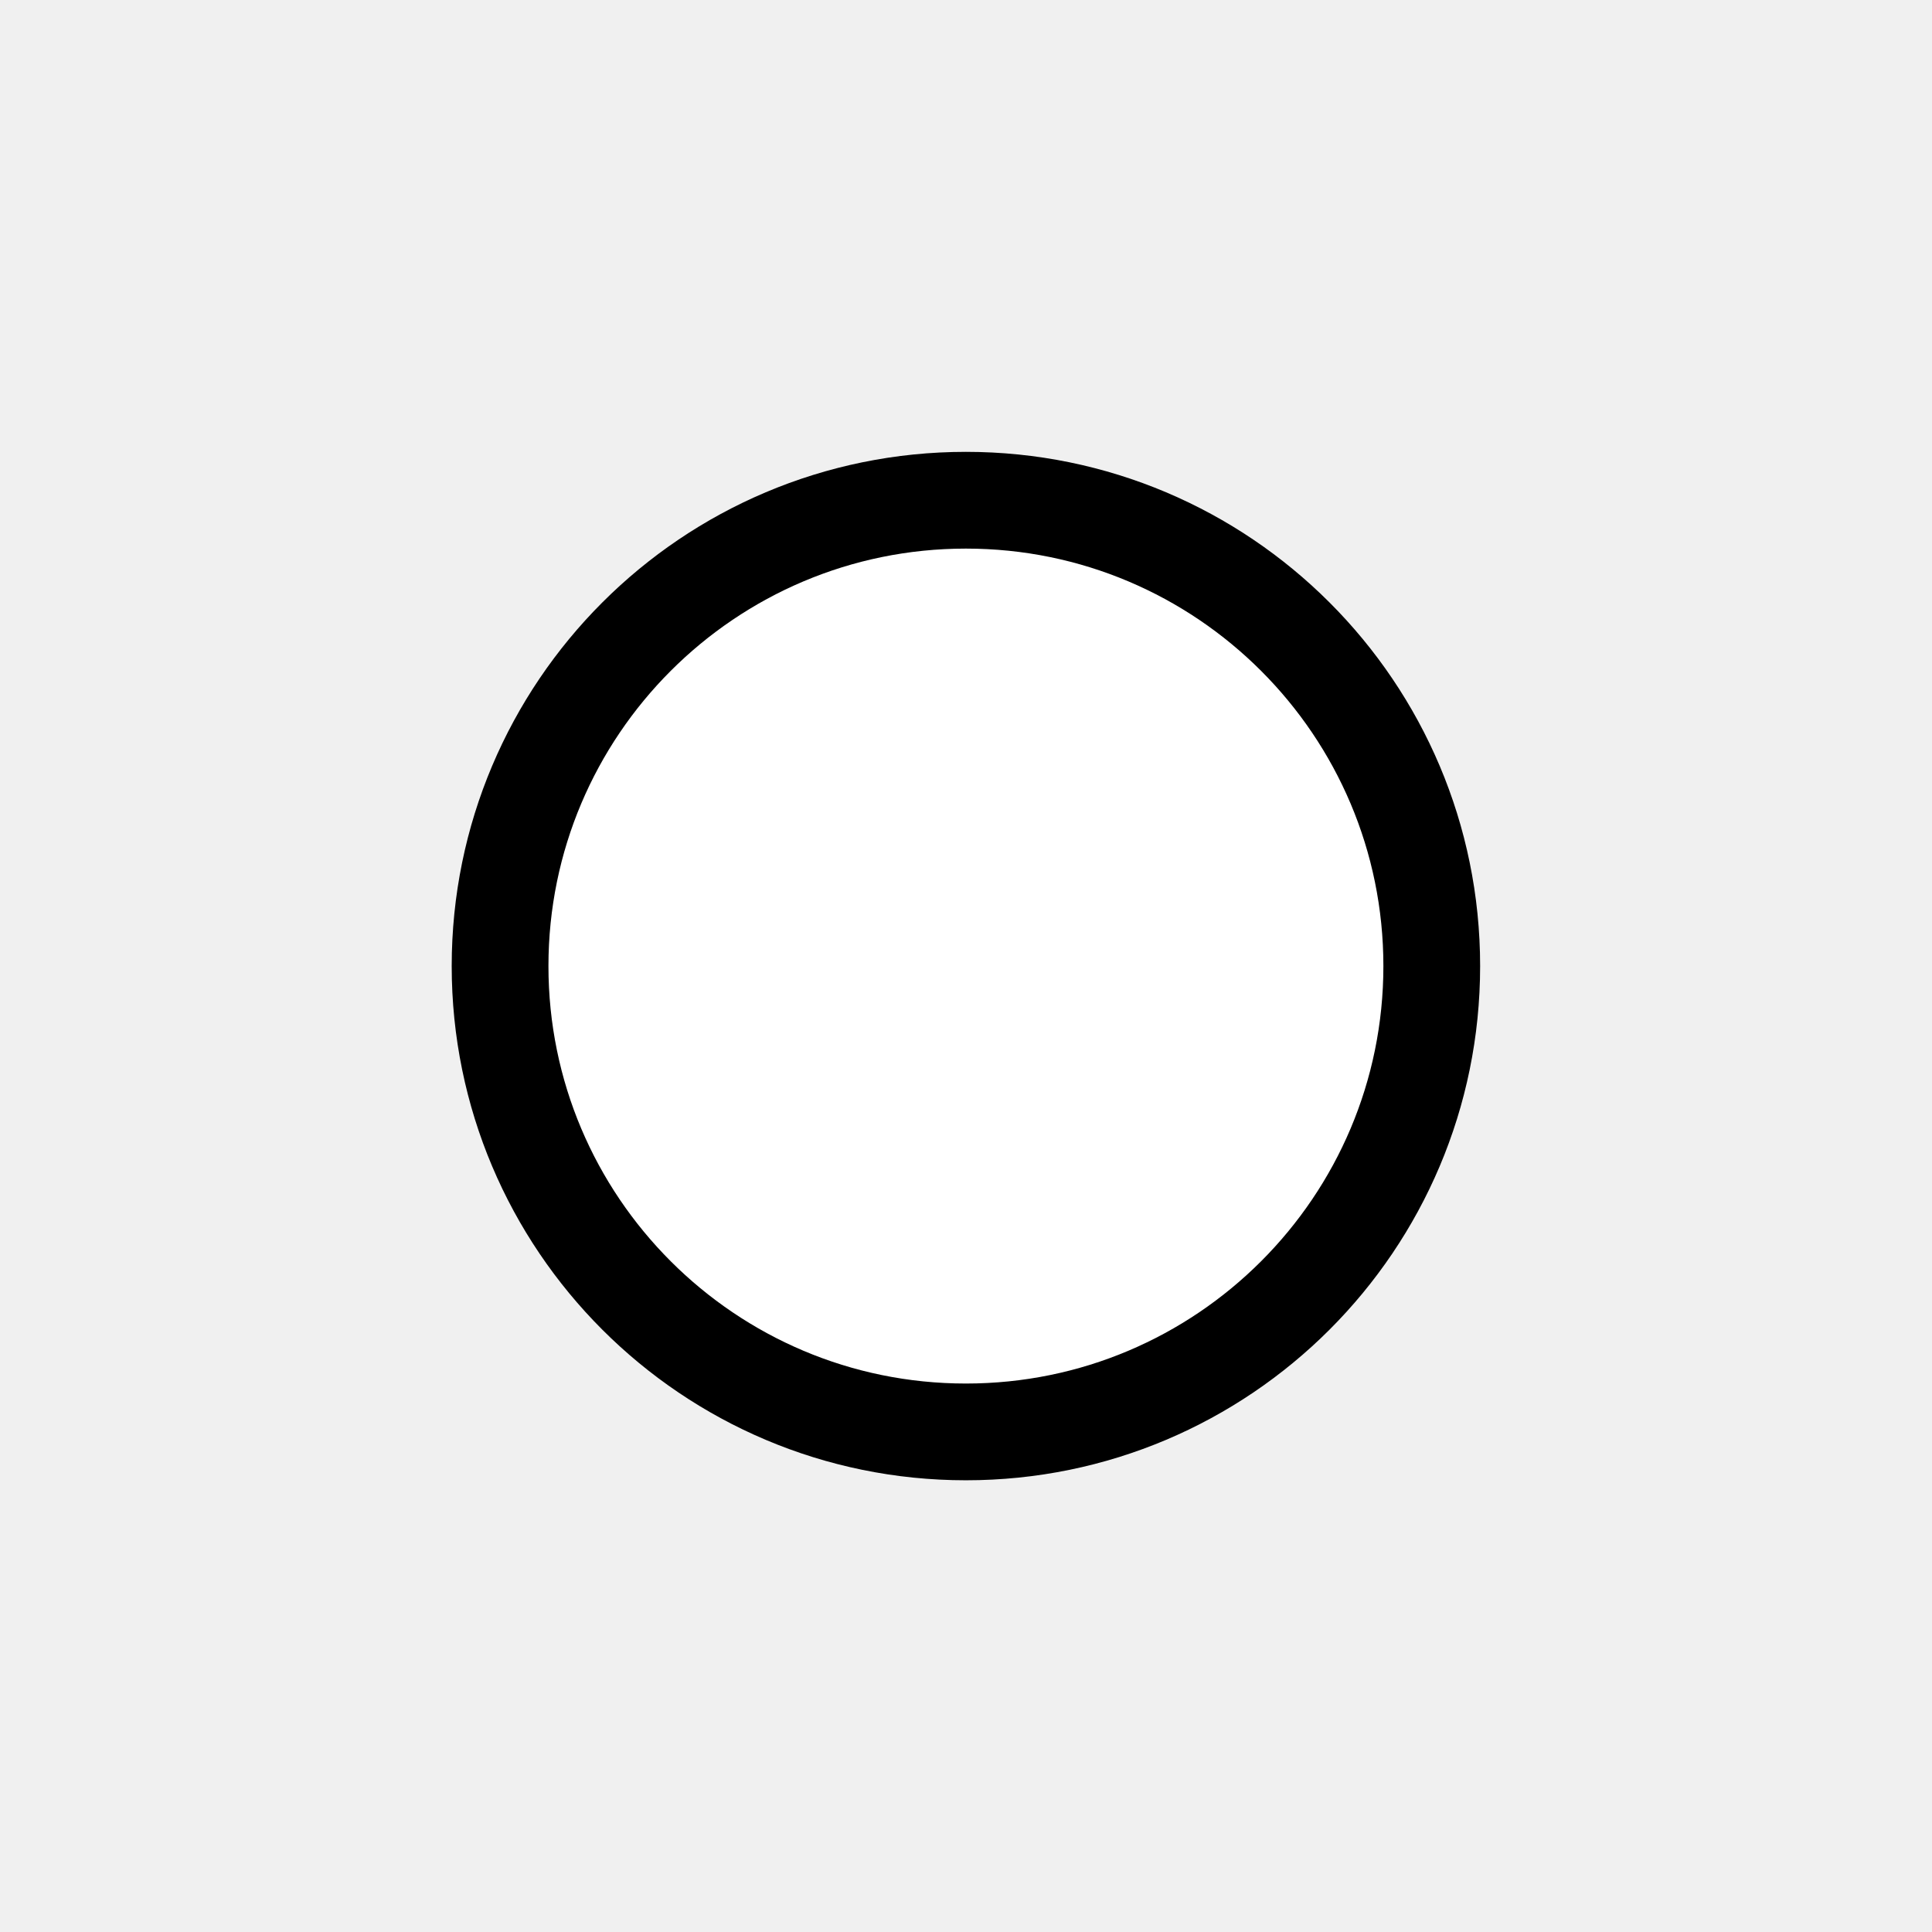
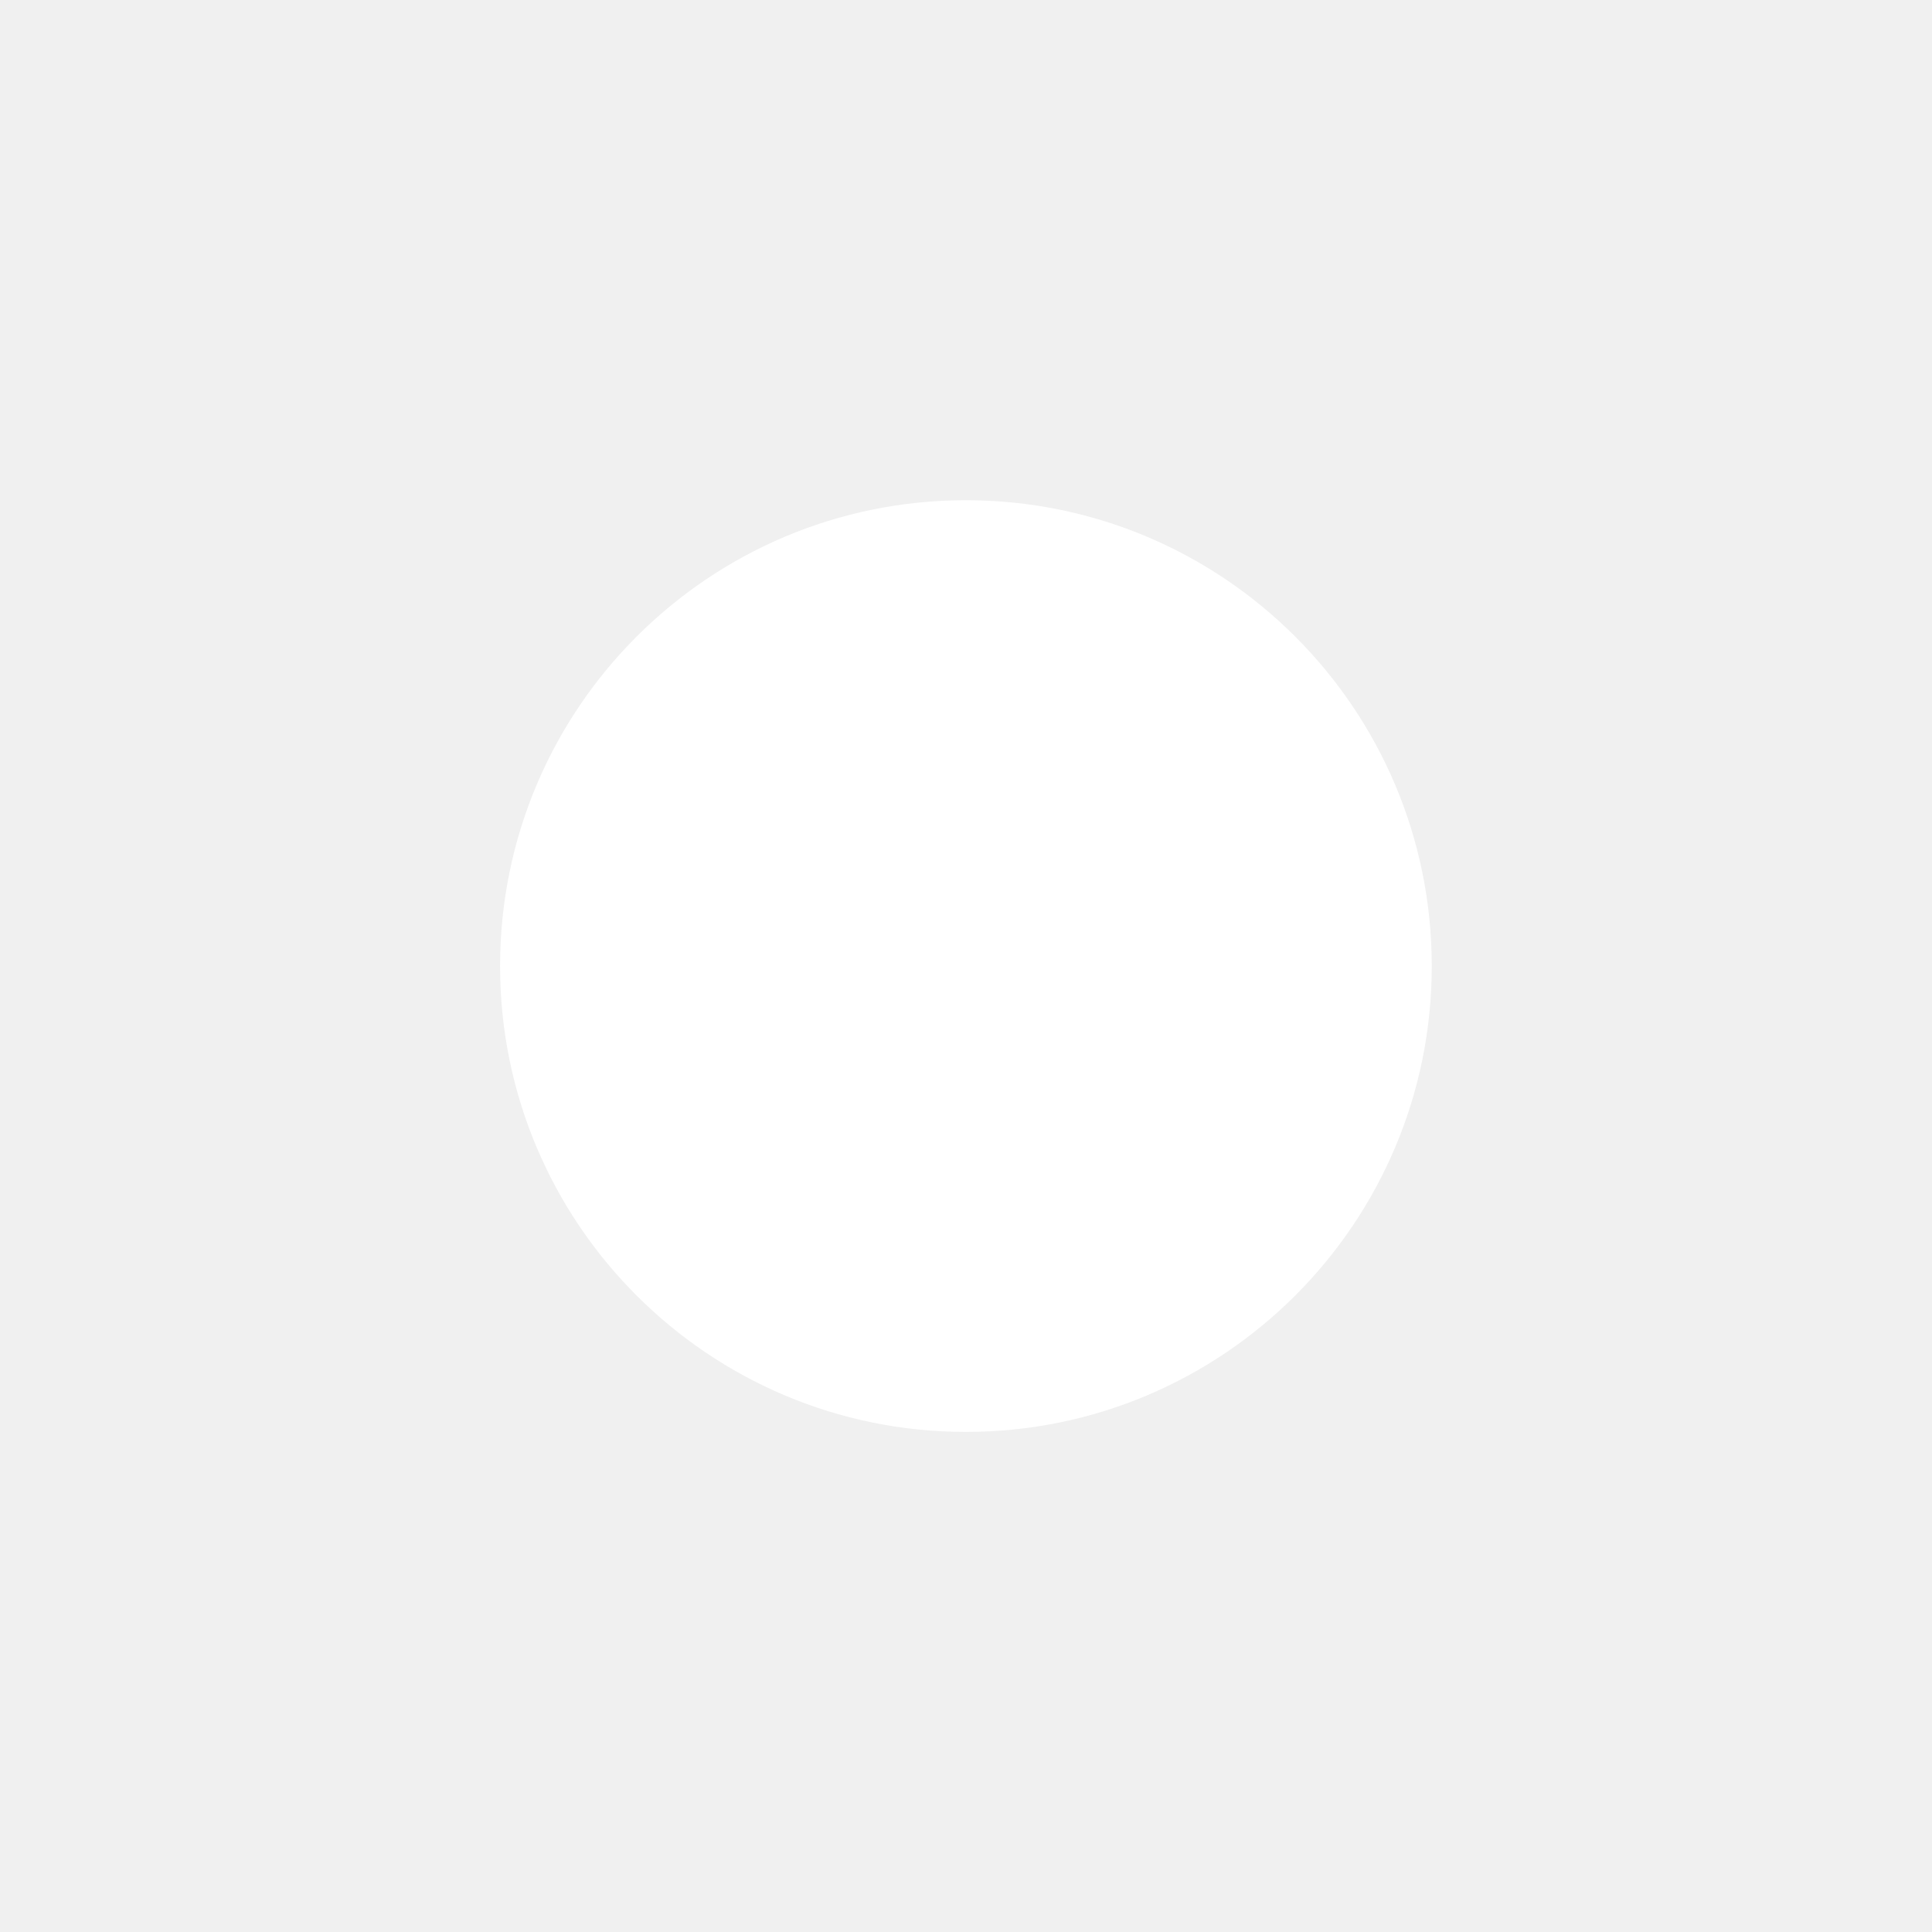
<svg xmlns="http://www.w3.org/2000/svg" width="20" height="20" viewBox="0 0 5.292 5.292" version="1.1" id="svg1500">
  <defs id="defs1494" />
  <g id="layer1" transform="translate(-48.70223,-29.95982)">
-     <circle style="opacity:1;fill:#ffffff;fill-opacity:1;fill-rule:nonzero;stroke:#000000;stroke-width:0.265;stroke-linecap:butt;stroke-linejoin:miter;stroke-miterlimit:4;stroke-dasharray:none;stroke-dashoffset:0;stroke-opacity:1" id="path2599" cx="51.348" cy="32.606" r="1.276" />
+     <circle style="opacity:1;fill:#ffffff;fill-opacity:1;fill-rule:nonzero;stroke:none;stroke-width:0.265;stroke-linecap:butt;stroke-linejoin:miter;stroke-miterlimit:4;stroke-dasharray:none;stroke-dashoffset:0;stroke-opacity:1" id="path2599" cx="51.348" cy="32.606" r="1.276" />
  </g>
</svg>
